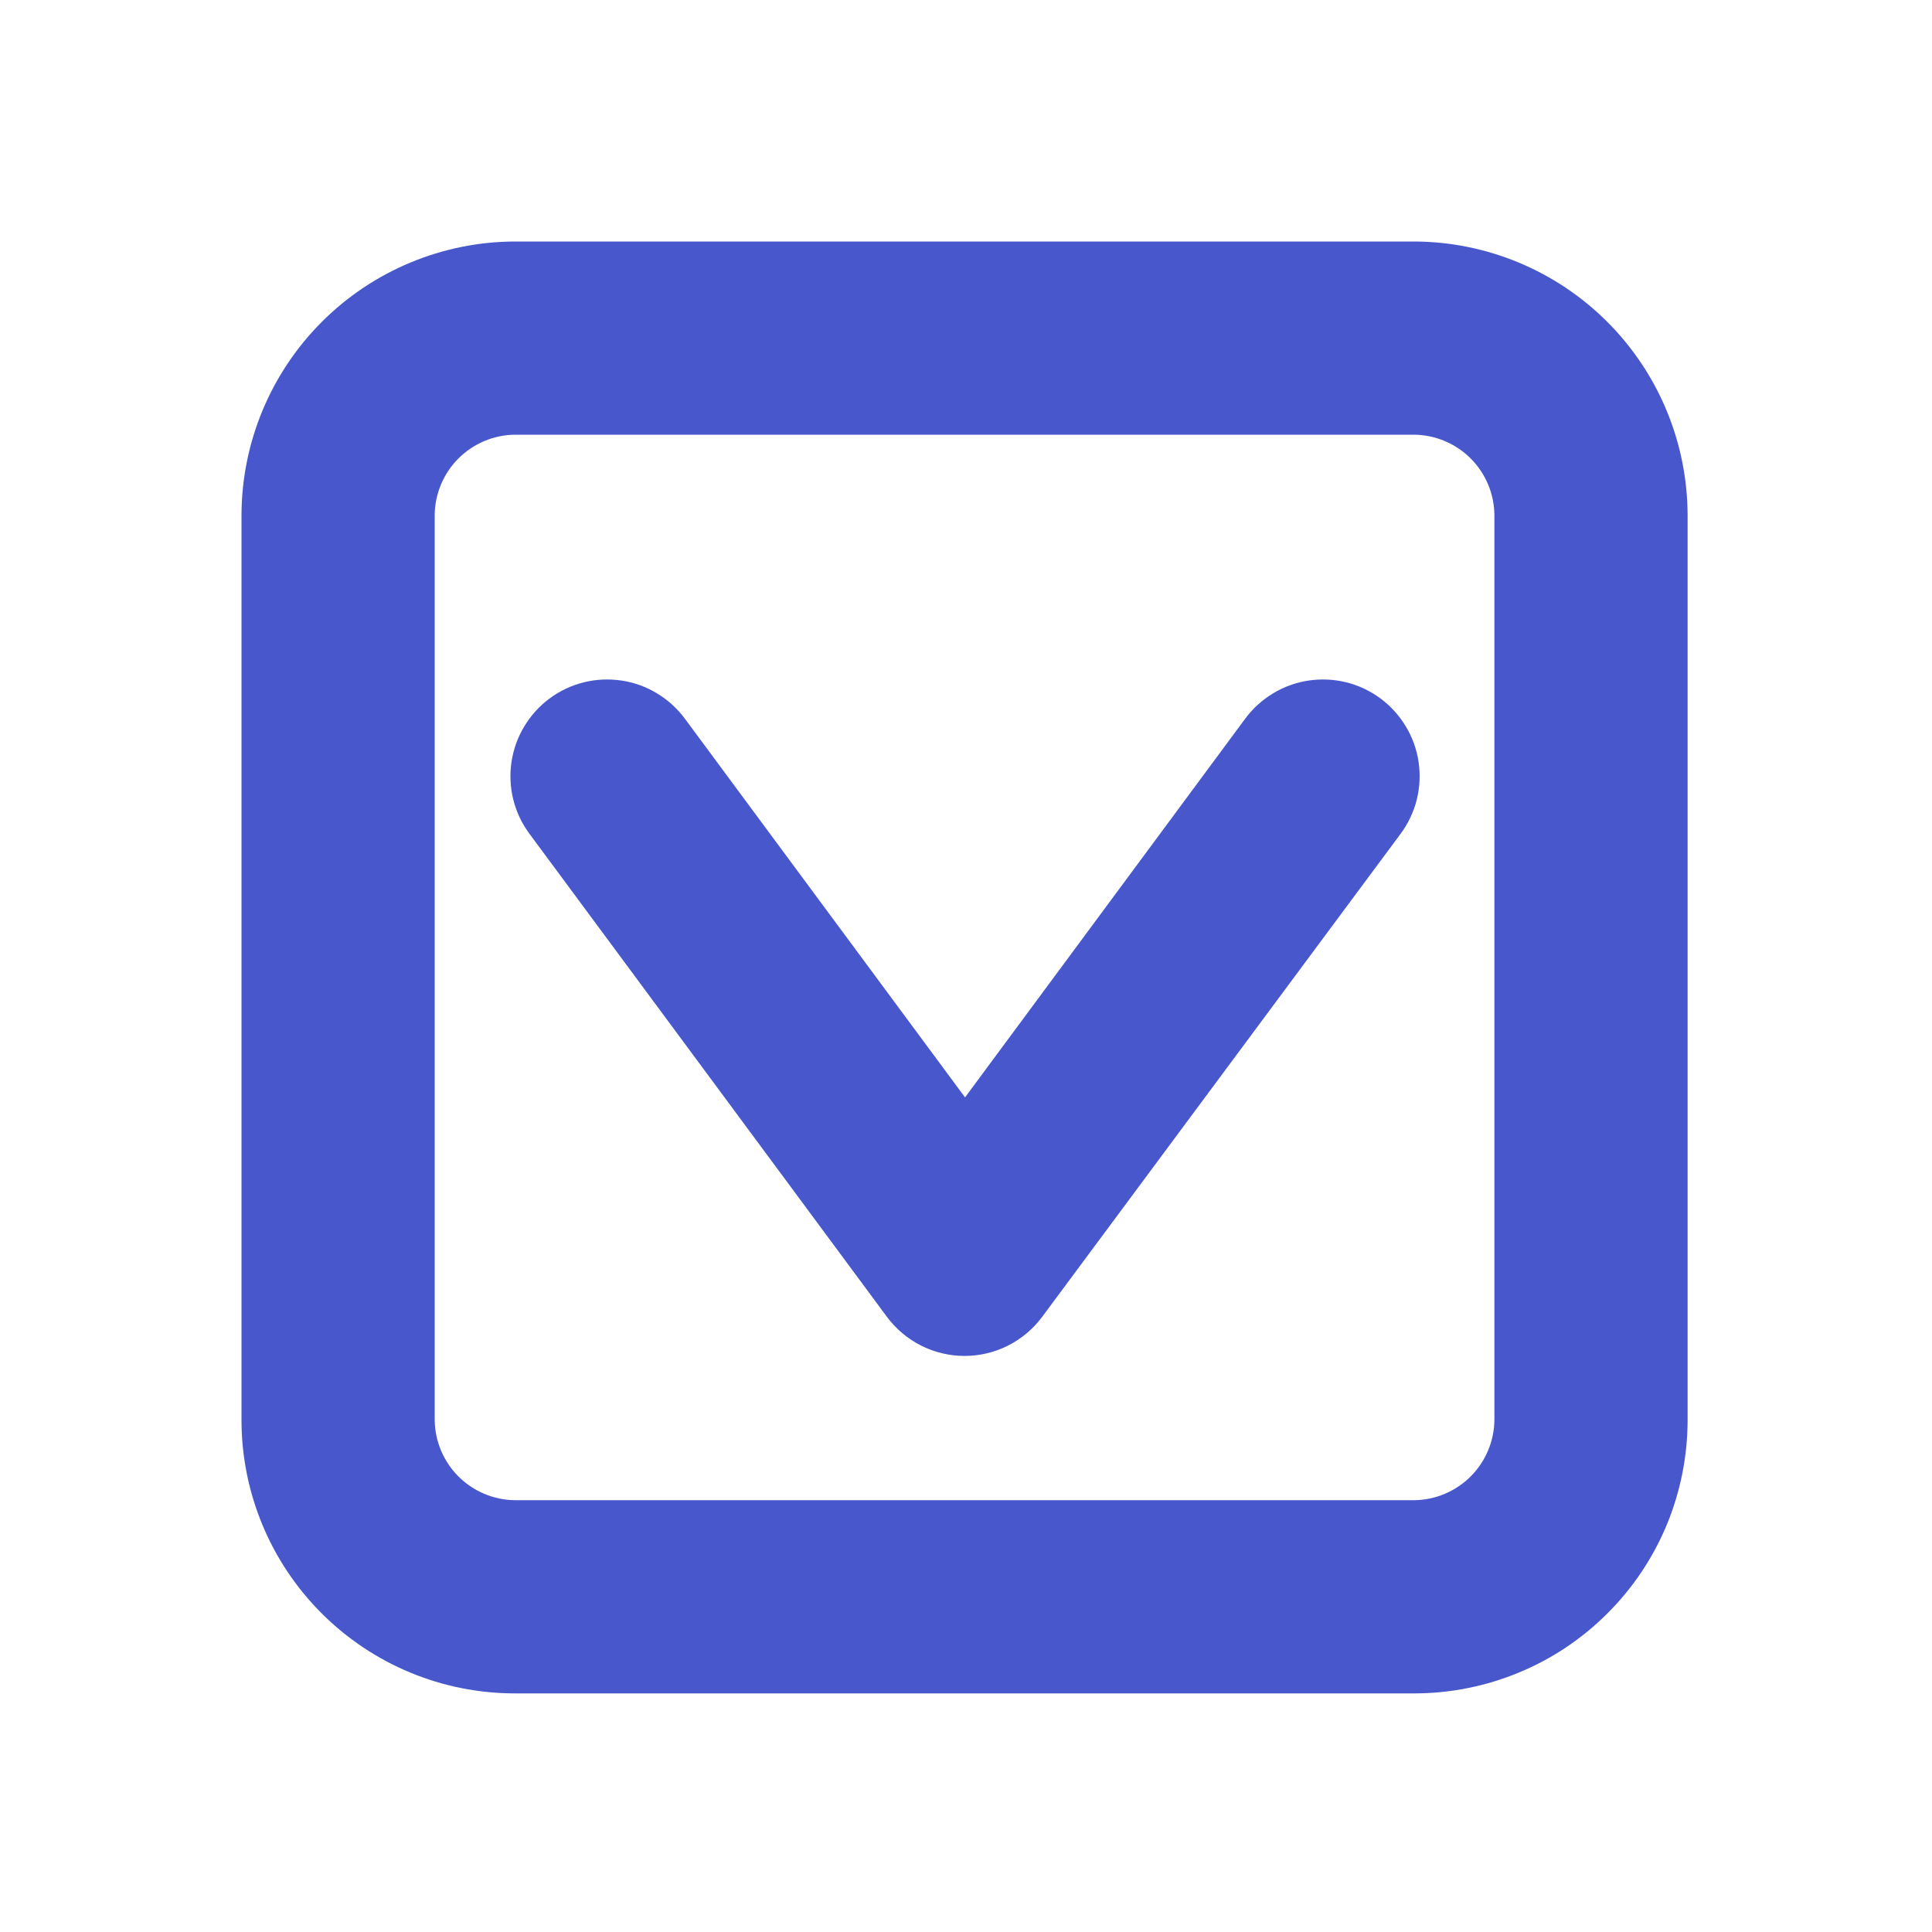
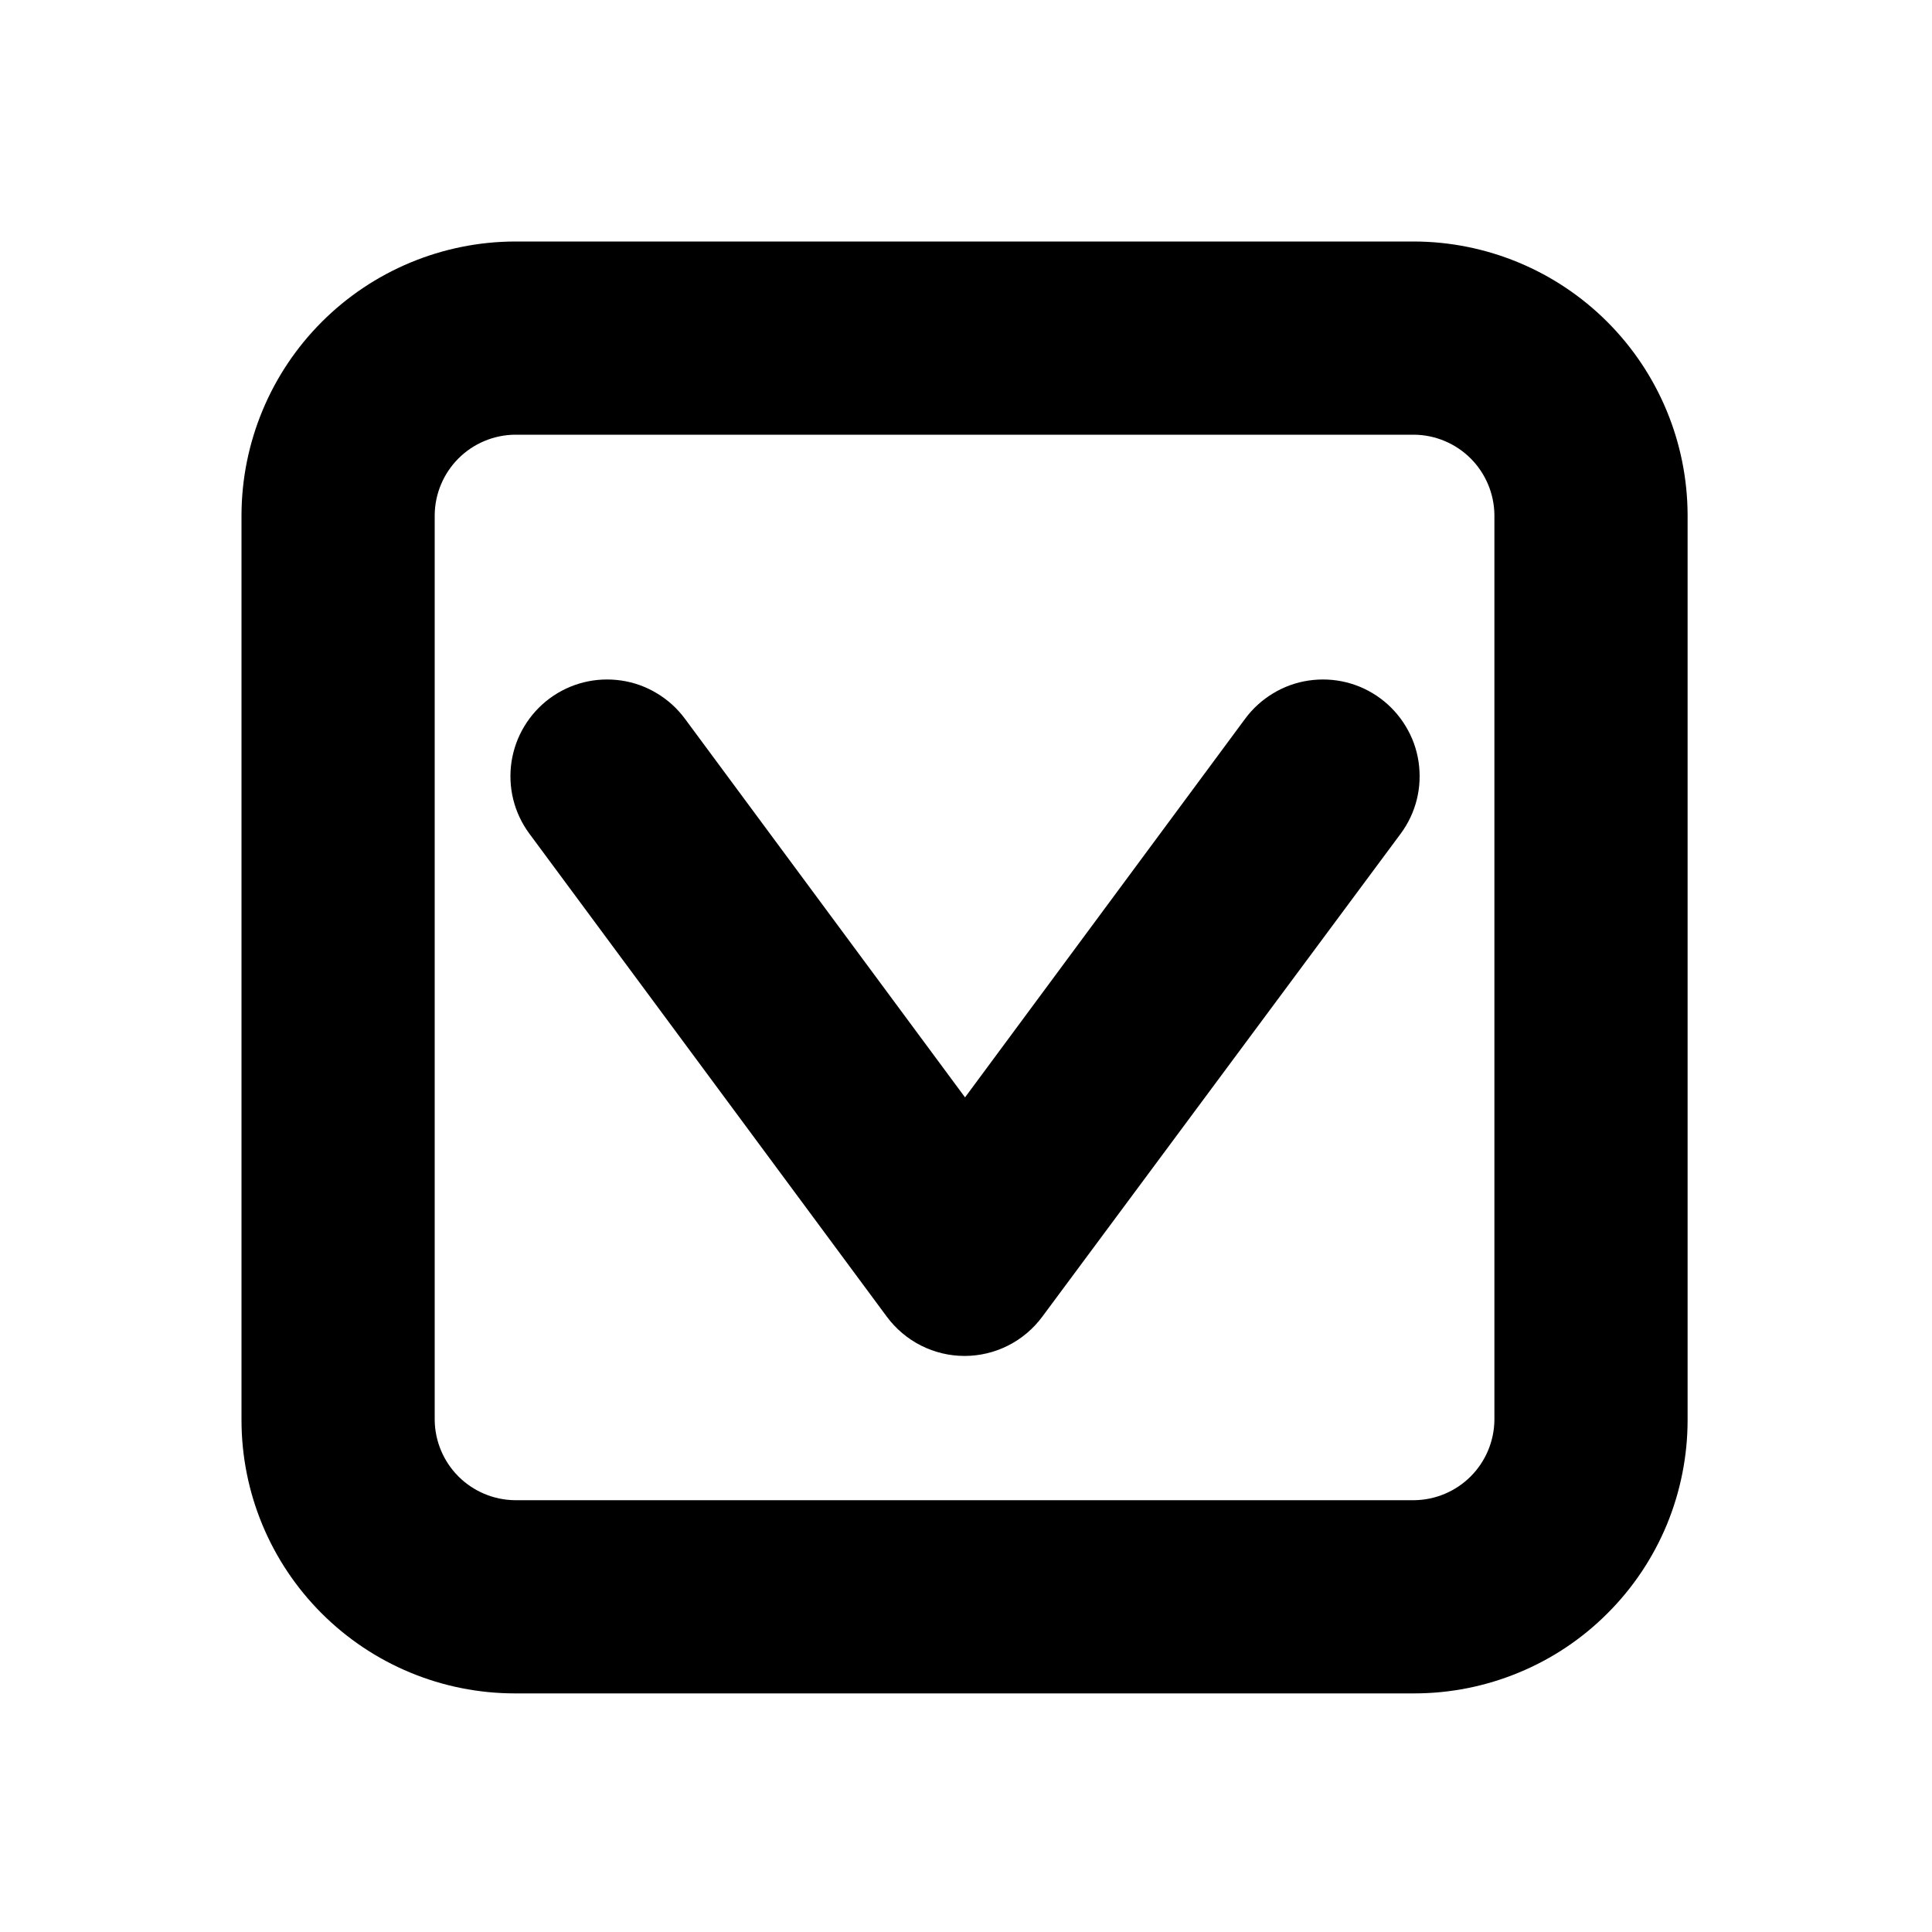
- <svg xmlns="http://www.w3.org/2000/svg" width="24" height="24" viewBox="0 0 24 24" fill="none">
-   <path d="M15.468 8.928L11.988 13.632L8.508 8.928C8.414 8.801 8.296 8.694 8.161 8.613C8.026 8.531 7.876 8.477 7.72 8.454C7.564 8.431 7.405 8.438 7.252 8.476C7.099 8.514 6.955 8.582 6.828 8.676C6.701 8.77 6.594 8.888 6.513 9.023C6.431 9.158 6.378 9.308 6.354 9.464C6.331 9.62 6.338 9.779 6.376 9.932C6.414 10.085 6.482 10.229 6.576 10.356L11.016 16.356C11.128 16.507 11.273 16.63 11.441 16.715C11.609 16.8 11.794 16.844 11.982 16.844C12.17 16.844 12.355 16.8 12.523 16.715C12.691 16.63 12.836 16.507 12.948 16.356L17.4 10.356C17.494 10.229 17.562 10.085 17.6 9.932C17.638 9.779 17.645 9.62 17.622 9.464C17.599 9.308 17.545 9.158 17.463 9.023C17.382 8.888 17.275 8.77 17.148 8.676C17.021 8.582 16.877 8.514 16.724 8.476C16.571 8.438 16.412 8.431 16.256 8.454C16.1 8.477 15.95 8.531 15.815 8.613C15.68 8.694 15.562 8.801 15.468 8.928Z" fill="#4858CC" />
-   <path d="M17.568 3H6.396C5.496 3.003 4.634 3.362 3.998 3.998C3.362 4.634 3.003 5.496 3 6.396V17.64C3 18.541 3.358 19.404 3.995 20.041C4.632 20.678 5.495 21.036 6.396 21.036H17.568C18.014 21.036 18.456 20.948 18.868 20.777C19.28 20.607 19.654 20.357 19.969 20.041C20.285 19.726 20.535 19.352 20.706 18.94C20.876 18.528 20.964 18.086 20.964 17.64V6.396C20.961 5.496 20.602 4.634 19.966 3.998C19.33 3.362 18.468 3.003 17.568 3ZM18.564 17.64C18.561 17.903 18.455 18.155 18.269 18.341C18.083 18.527 17.831 18.633 17.568 18.636H6.396C6.133 18.633 5.881 18.527 5.695 18.341C5.509 18.155 5.403 17.903 5.4 17.64V6.396C5.403 6.133 5.509 5.881 5.695 5.695C5.881 5.509 6.133 5.403 6.396 5.4H17.568C17.831 5.403 18.083 5.509 18.269 5.695C18.455 5.881 18.561 6.133 18.564 6.396V17.64Z" fill="#4858CC" />
+ <svg xmlns="http://www.w3.org/2000/svg" width="24" height="24" viewBox="0 0 24 24">
+   <path d="M15.468 8.928L11.988 13.632L8.508 8.928C8.414 8.801 8.296 8.694 8.161 8.613C8.026 8.531 7.876 8.477 7.72 8.454C7.564 8.431 7.405 8.438 7.252 8.476C7.099 8.514 6.955 8.582 6.828 8.676C6.701 8.77 6.594 8.888 6.513 9.023C6.431 9.158 6.378 9.308 6.354 9.464C6.331 9.62 6.338 9.779 6.376 9.932C6.414 10.085 6.482 10.229 6.576 10.356L11.016 16.356C11.128 16.507 11.273 16.63 11.441 16.715C11.609 16.8 11.794 16.844 11.982 16.844C12.17 16.844 12.355 16.8 12.523 16.715C12.691 16.63 12.836 16.507 12.948 16.356L17.4 10.356C17.494 10.229 17.562 10.085 17.6 9.932C17.638 9.779 17.645 9.62 17.622 9.464C17.599 9.308 17.545 9.158 17.463 9.023C17.382 8.888 17.275 8.77 17.148 8.676C17.021 8.582 16.877 8.514 16.724 8.476C16.571 8.438 16.412 8.431 16.256 8.454C16.1 8.477 15.95 8.531 15.815 8.613C15.68 8.694 15.562 8.801 15.468 8.928Z" />
+   <path d="M17.568 3H6.396C5.496 3.003 4.634 3.362 3.998 3.998C3.362 4.634 3.003 5.496 3 6.396V17.64C3 18.541 3.358 19.404 3.995 20.041C4.632 20.678 5.495 21.036 6.396 21.036H17.568C18.014 21.036 18.456 20.948 18.868 20.777C19.28 20.607 19.654 20.357 19.969 20.041C20.285 19.726 20.535 19.352 20.706 18.94C20.876 18.528 20.964 18.086 20.964 17.64V6.396C20.961 5.496 20.602 4.634 19.966 3.998C19.33 3.362 18.468 3.003 17.568 3ZM18.564 17.64C18.561 17.903 18.455 18.155 18.269 18.341C18.083 18.527 17.831 18.633 17.568 18.636H6.396C6.133 18.633 5.881 18.527 5.695 18.341C5.509 18.155 5.403 17.903 5.4 17.64V6.396C5.403 6.133 5.509 5.881 5.695 5.695C5.881 5.509 6.133 5.403 6.396 5.4H17.568C17.831 5.403 18.083 5.509 18.269 5.695C18.455 5.881 18.561 6.133 18.564 6.396V17.64Z" />
</svg>
